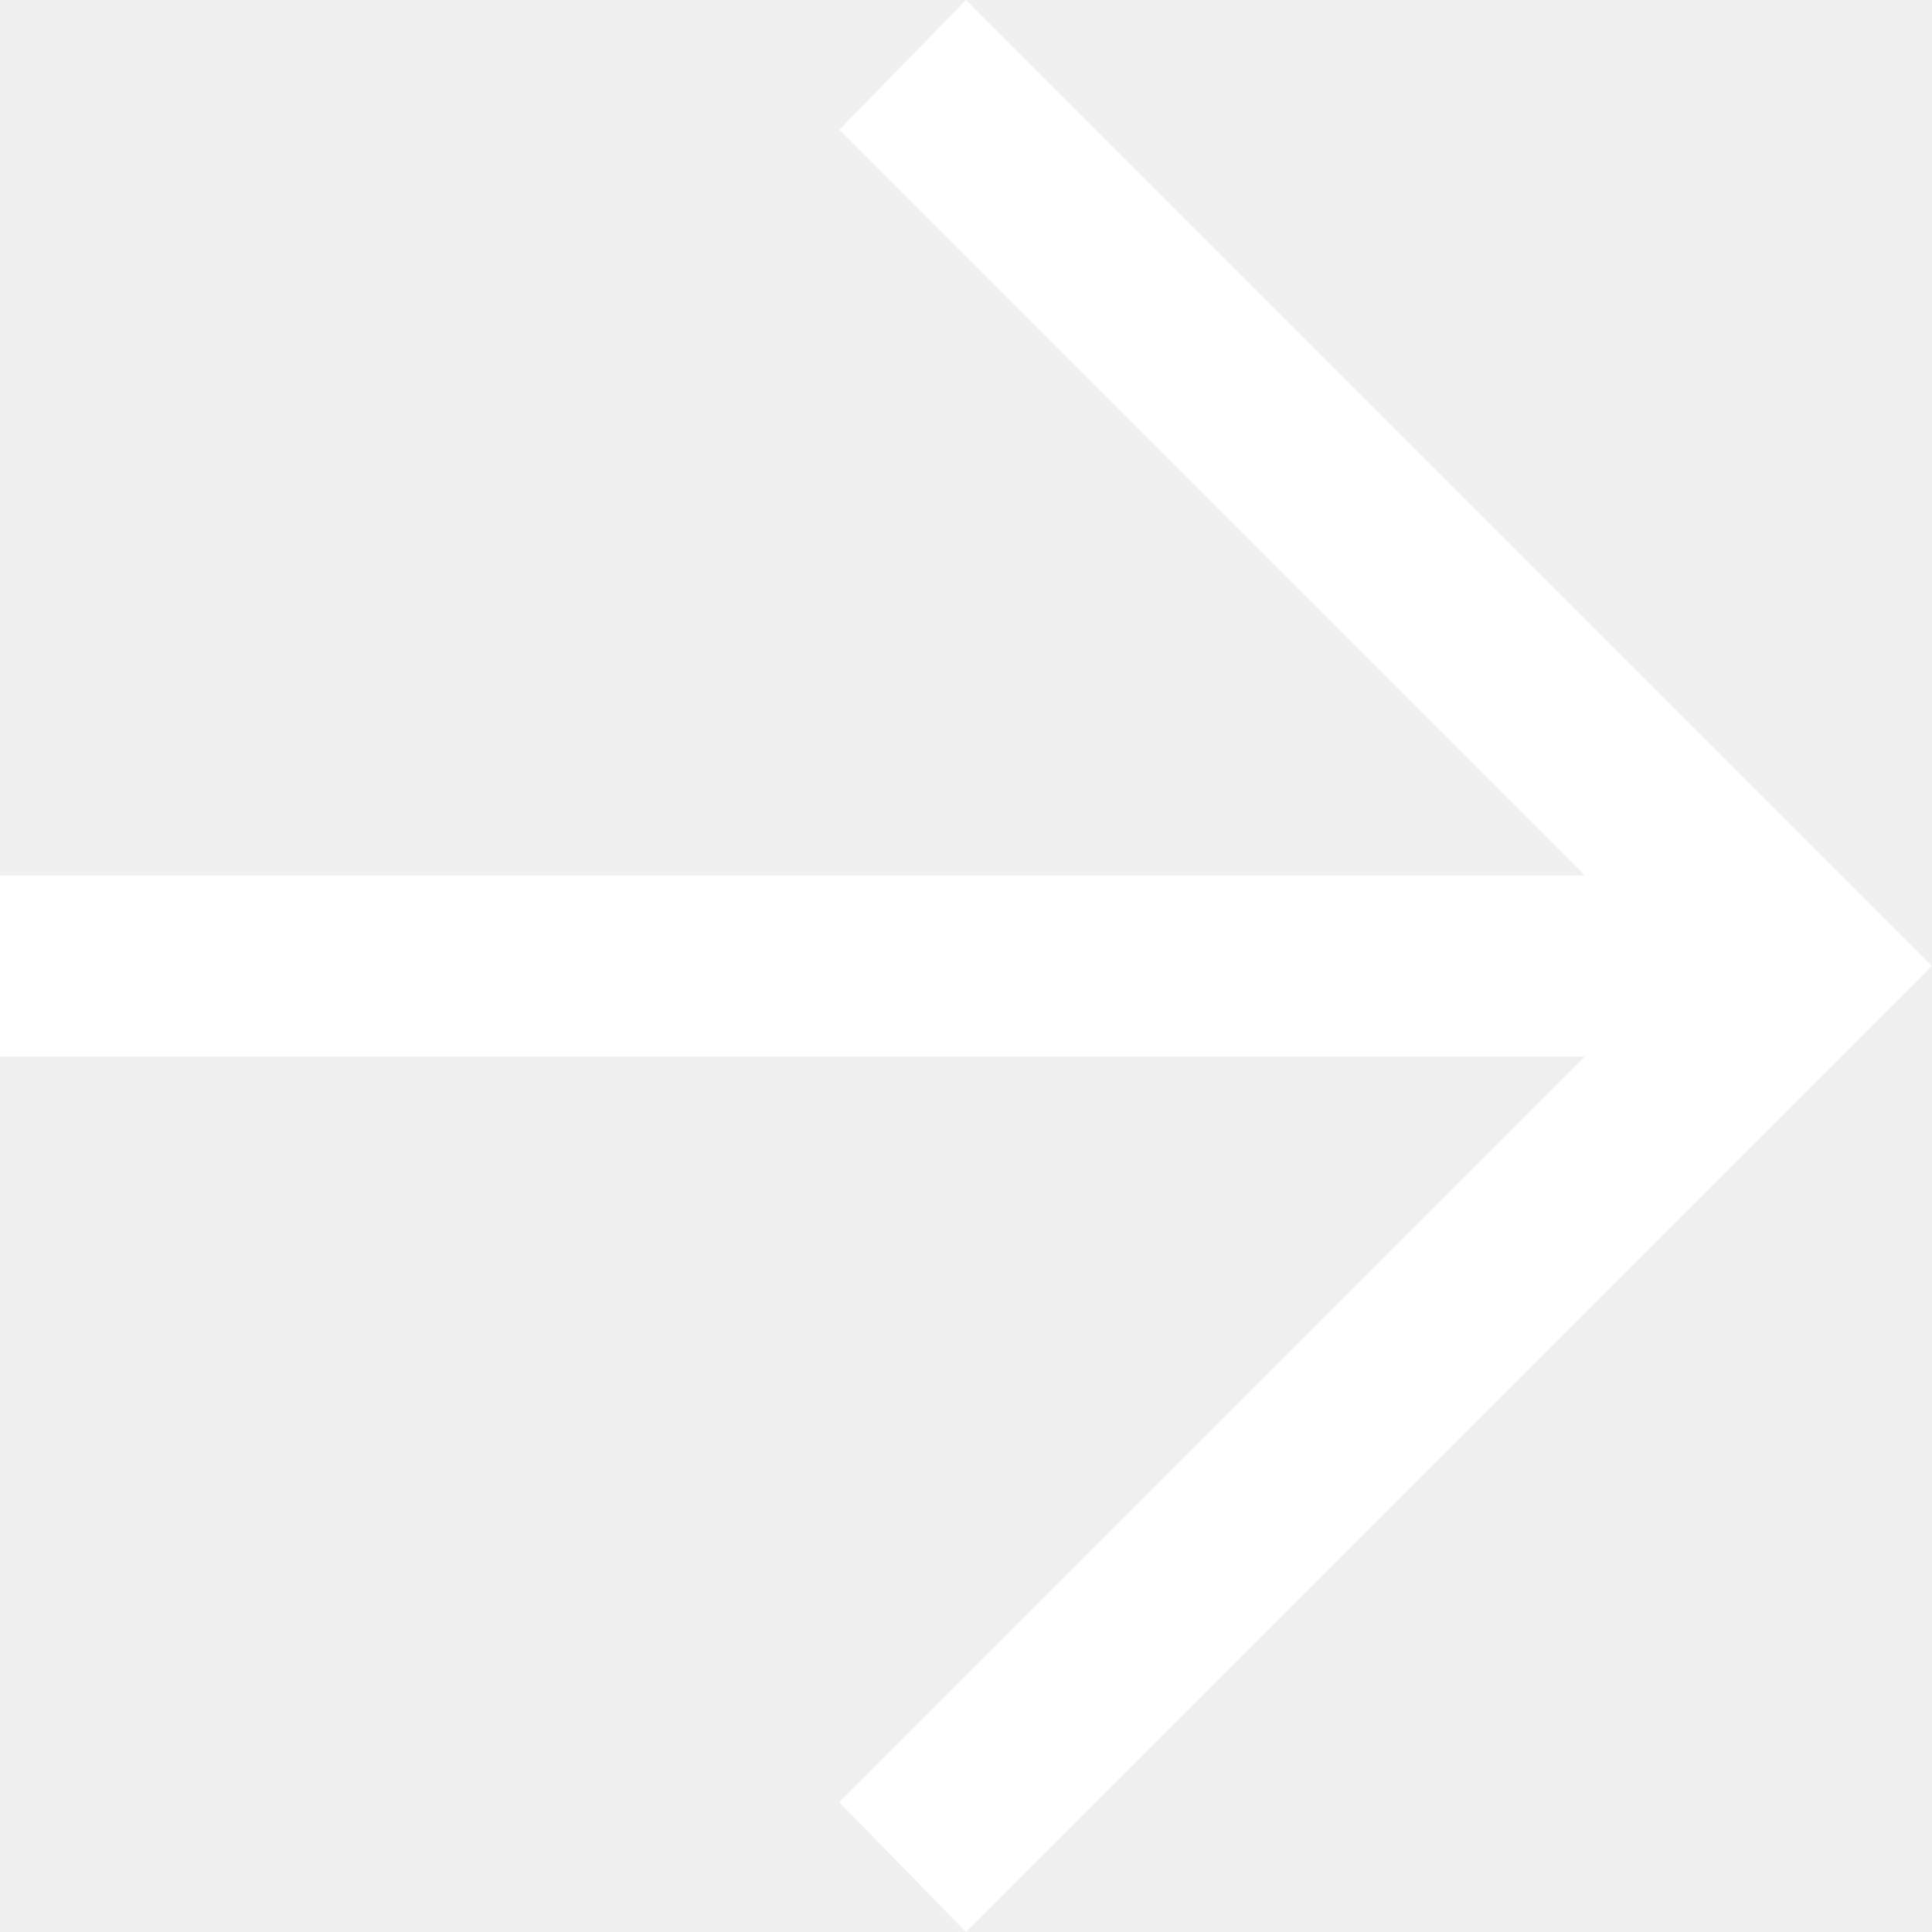
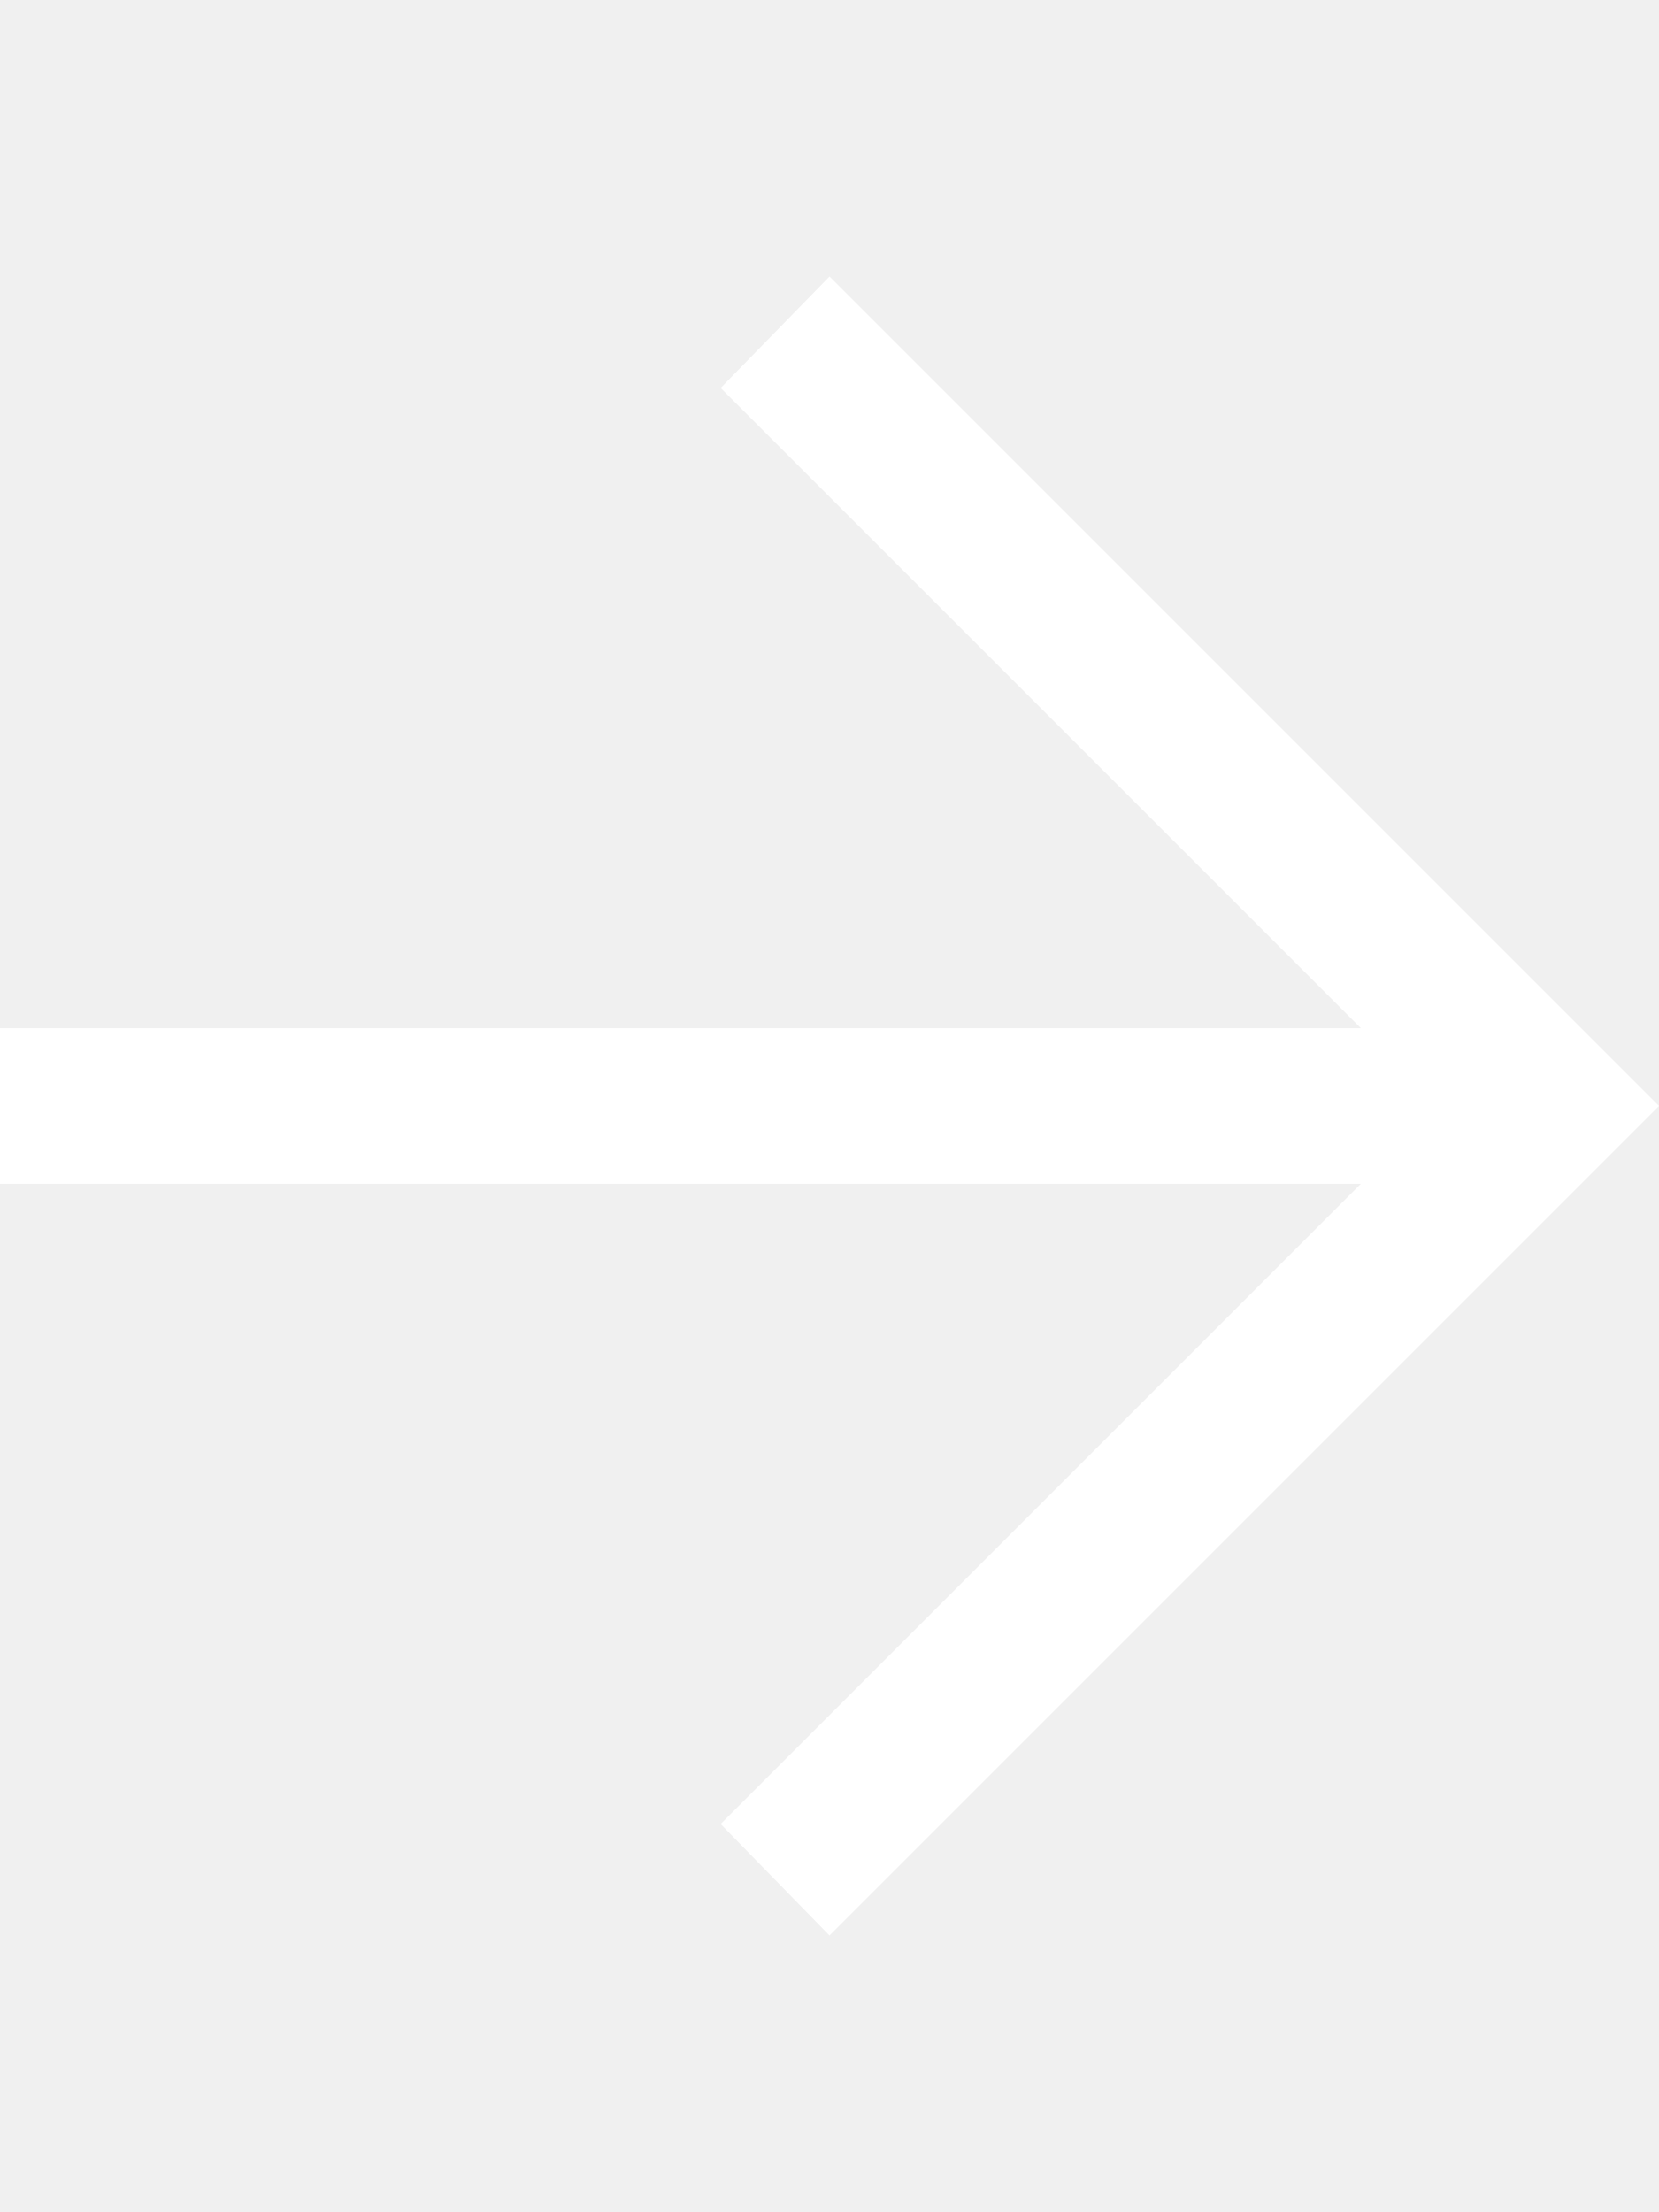
- <svg xmlns="http://www.w3.org/2000/svg" width="20" height="20" viewBox="0 0 20 20" fill="none">
+ <svg xmlns="http://www.w3.org/2000/svg" width="15" height="20" viewBox="0 0 20 20" fill="none">
  <path d="M10 20L8.688 18.656L16.406 10.938H0V9.062H16.406L8.688 1.344L10 0L20 10L10 20Z" fill="white" />
</svg>
